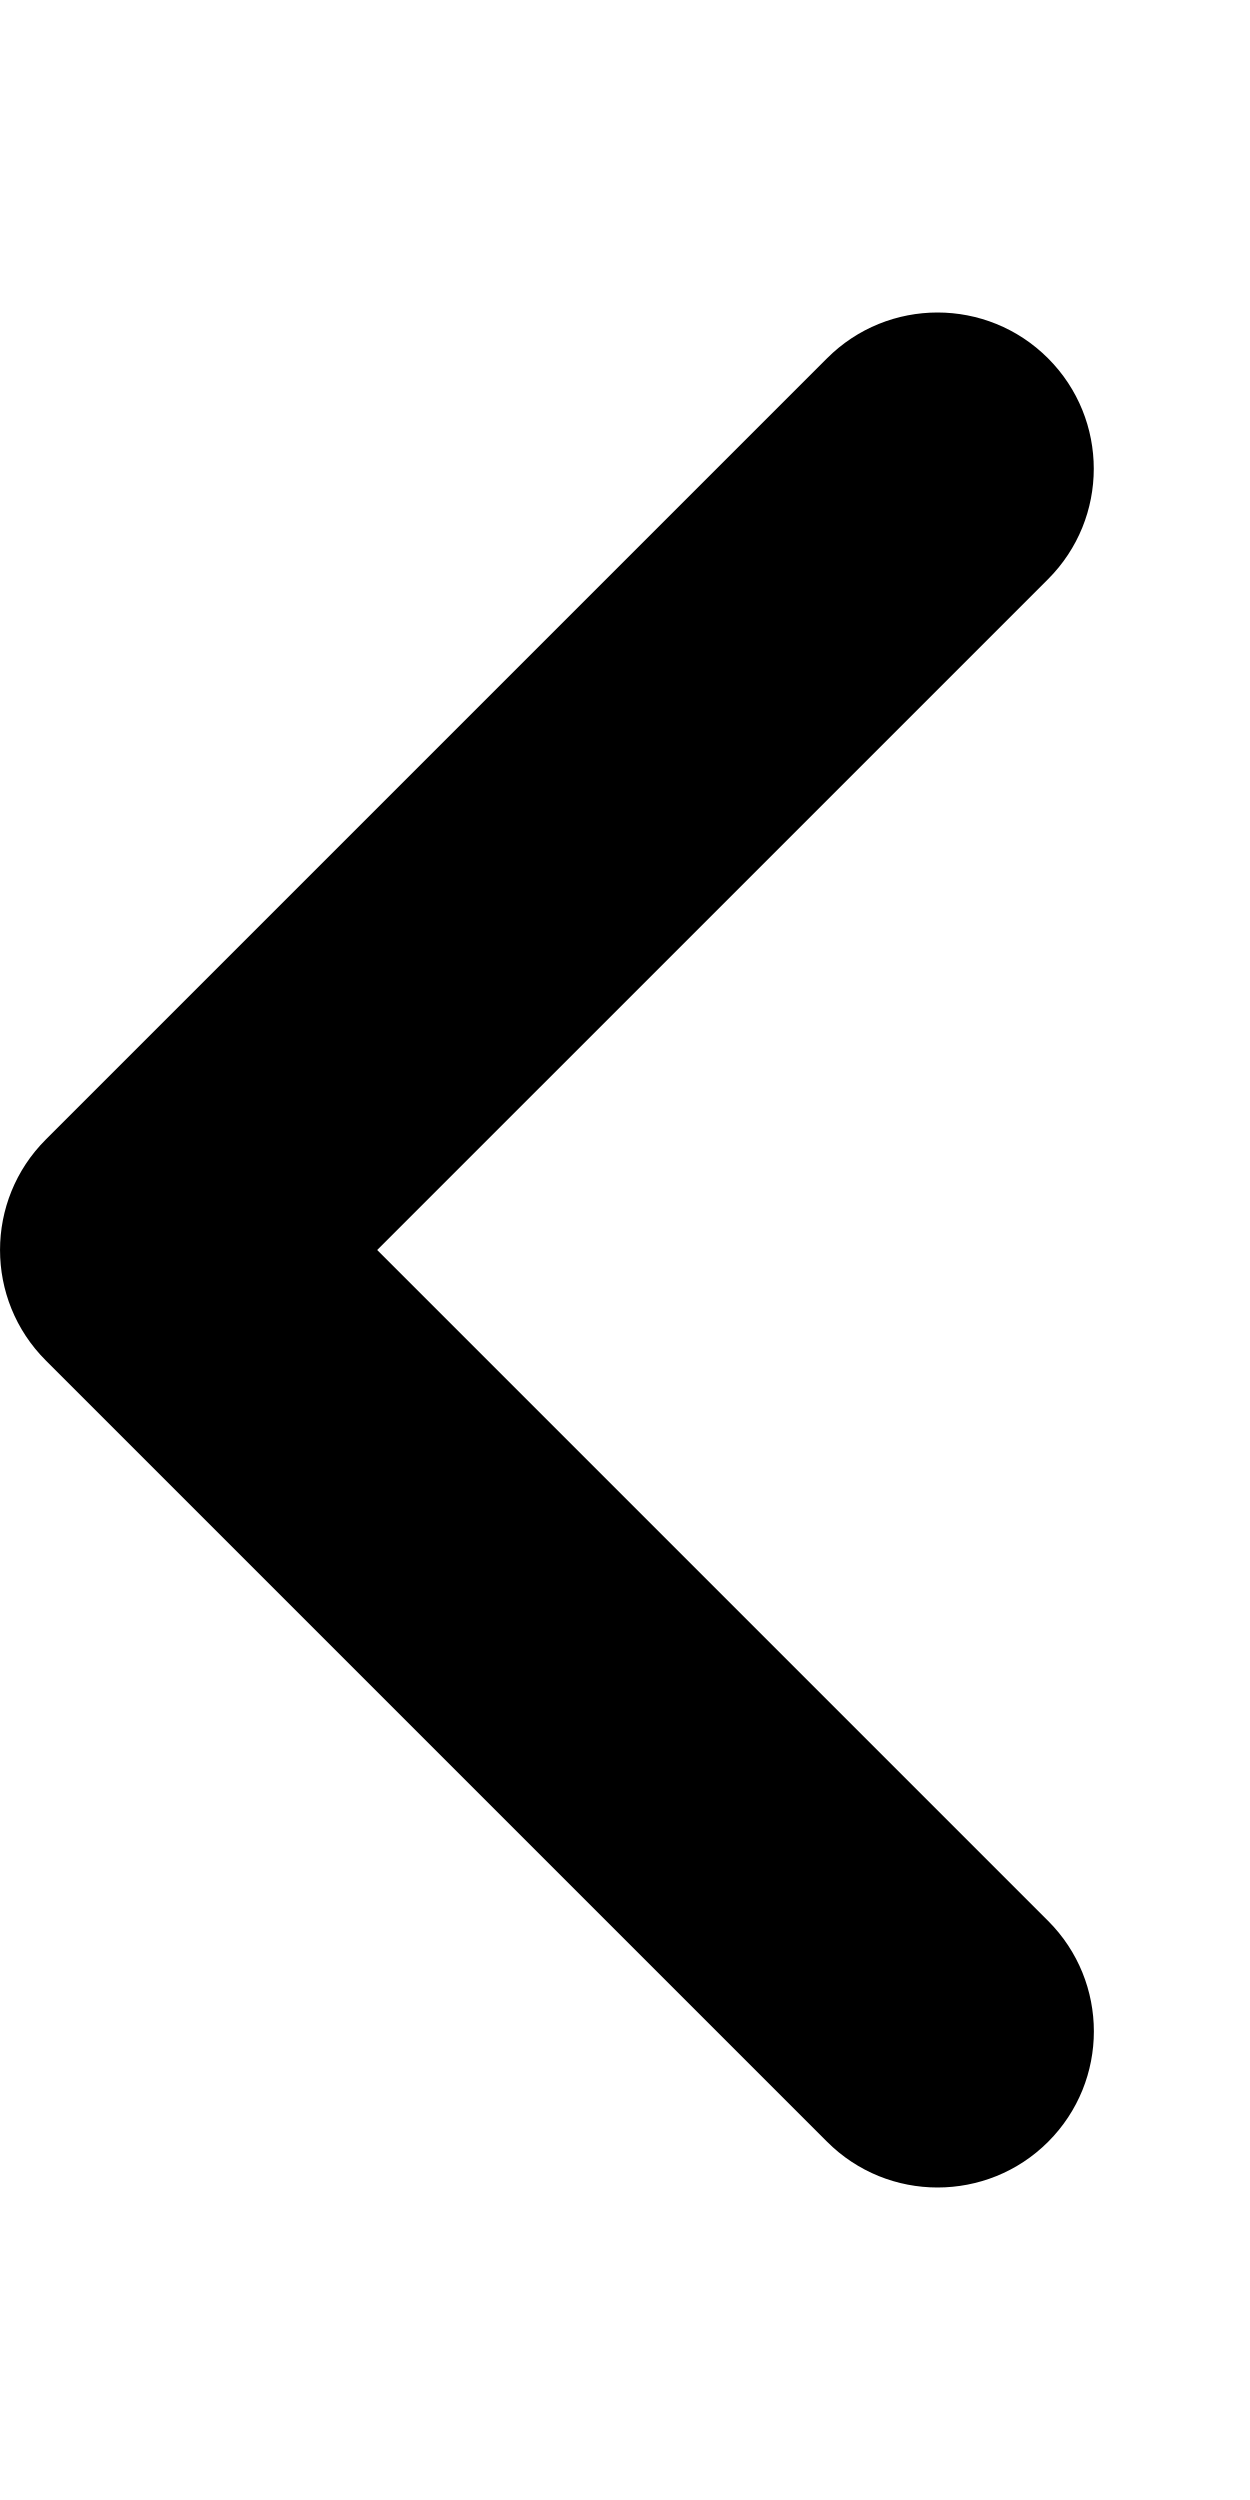
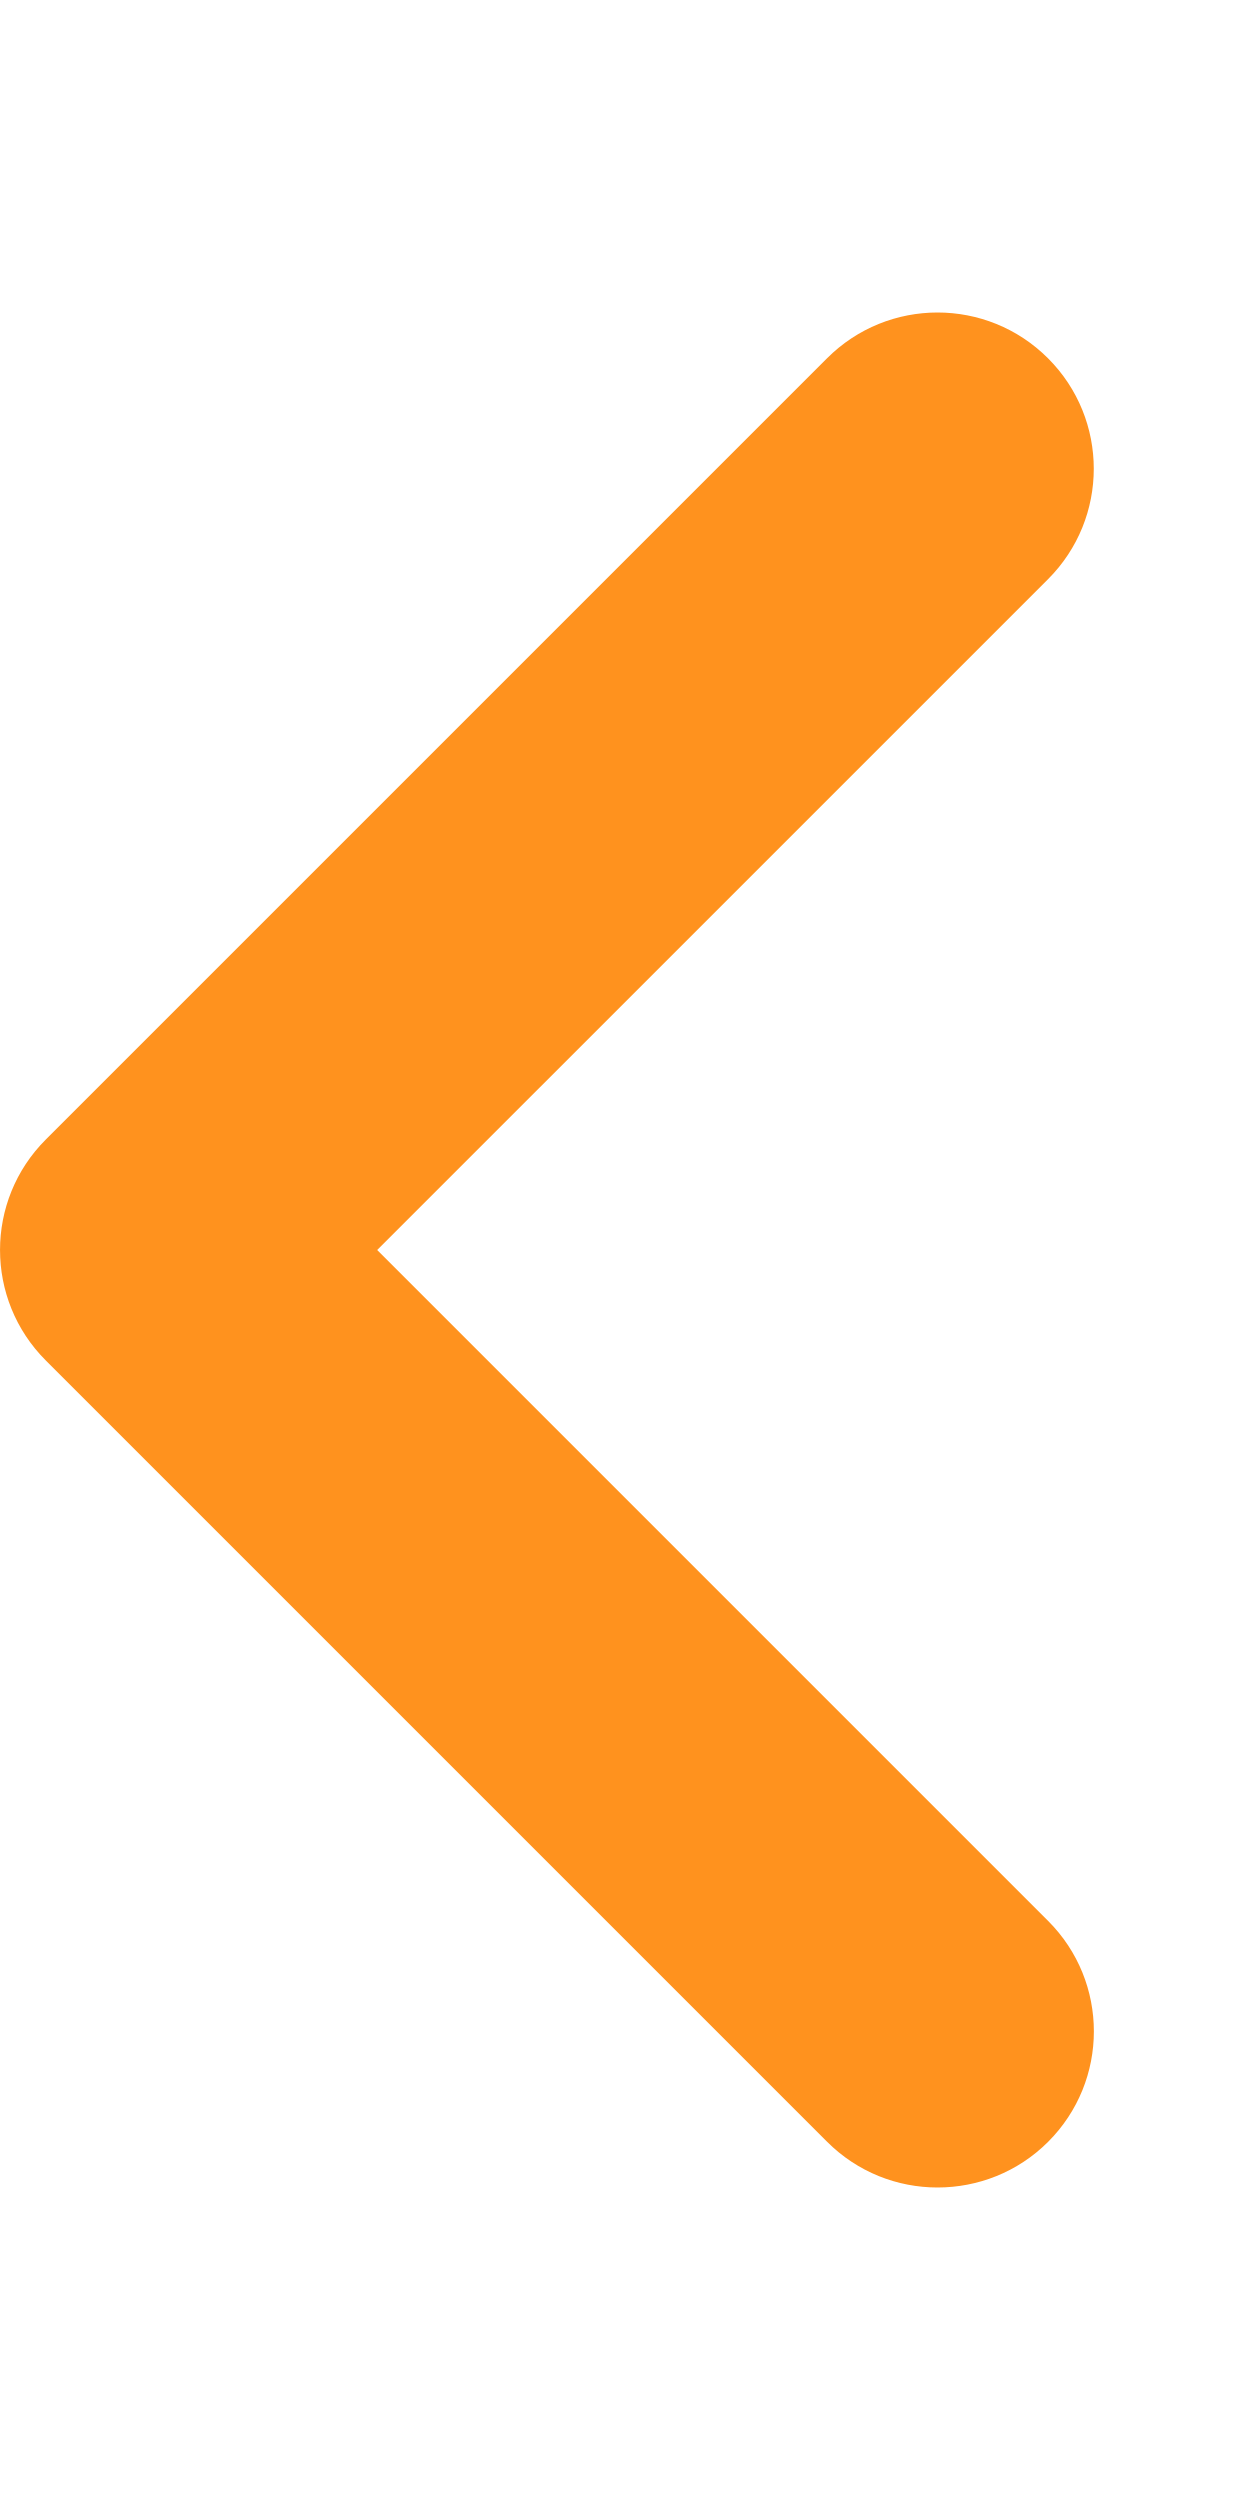
- <svg xmlns="http://www.w3.org/2000/svg" viewBox="0 0 256 512">
+ <svg xmlns="http://www.w3.org/2000/svg" fill="#FF921E" viewBox="0 0 256 512">
  <path d="M192 448c-8.188 0-16.38-3.125-22.62-9.375l-160-160c-12.5-12.5-12.5-32.75 0-45.25l160-160c12.5-12.5 32.75-12.5 45.25 0s12.5 32.75 0 45.25L77.25 256l137.4 137.4c12.5 12.5 12.5 32.75 0 45.25C208.4 444.9 200.2 448 192 448z" />
</svg>
